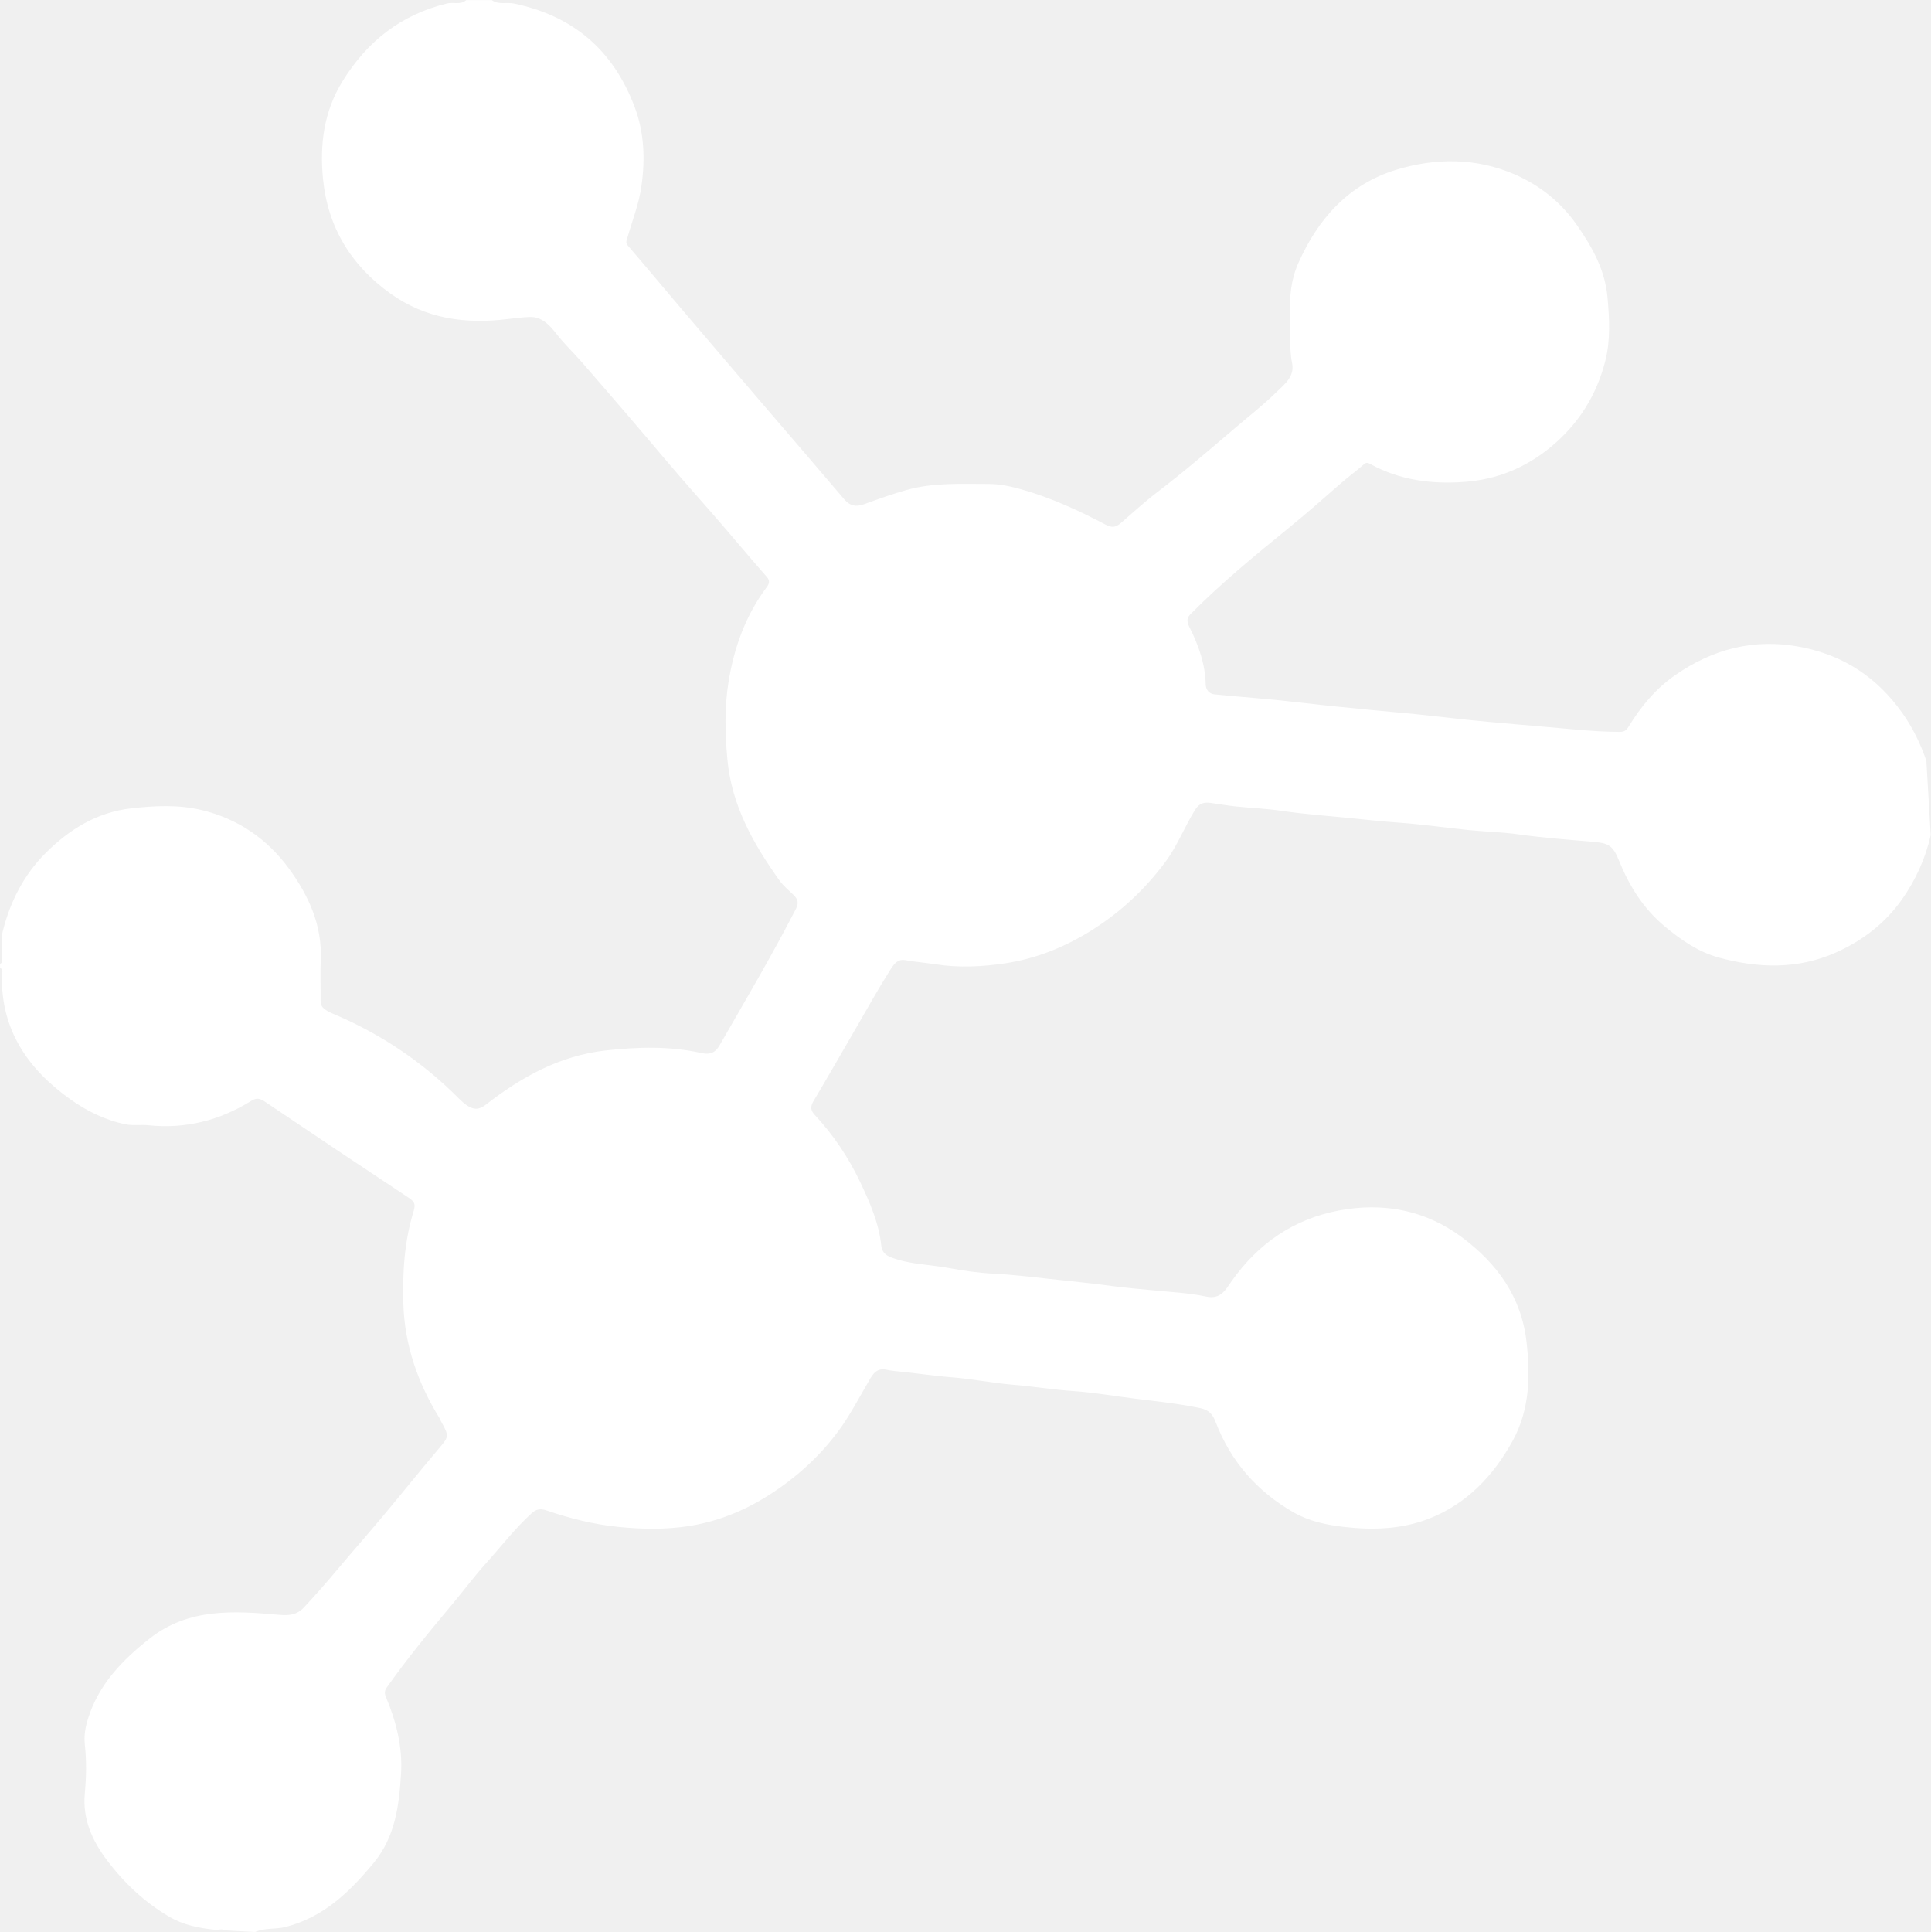
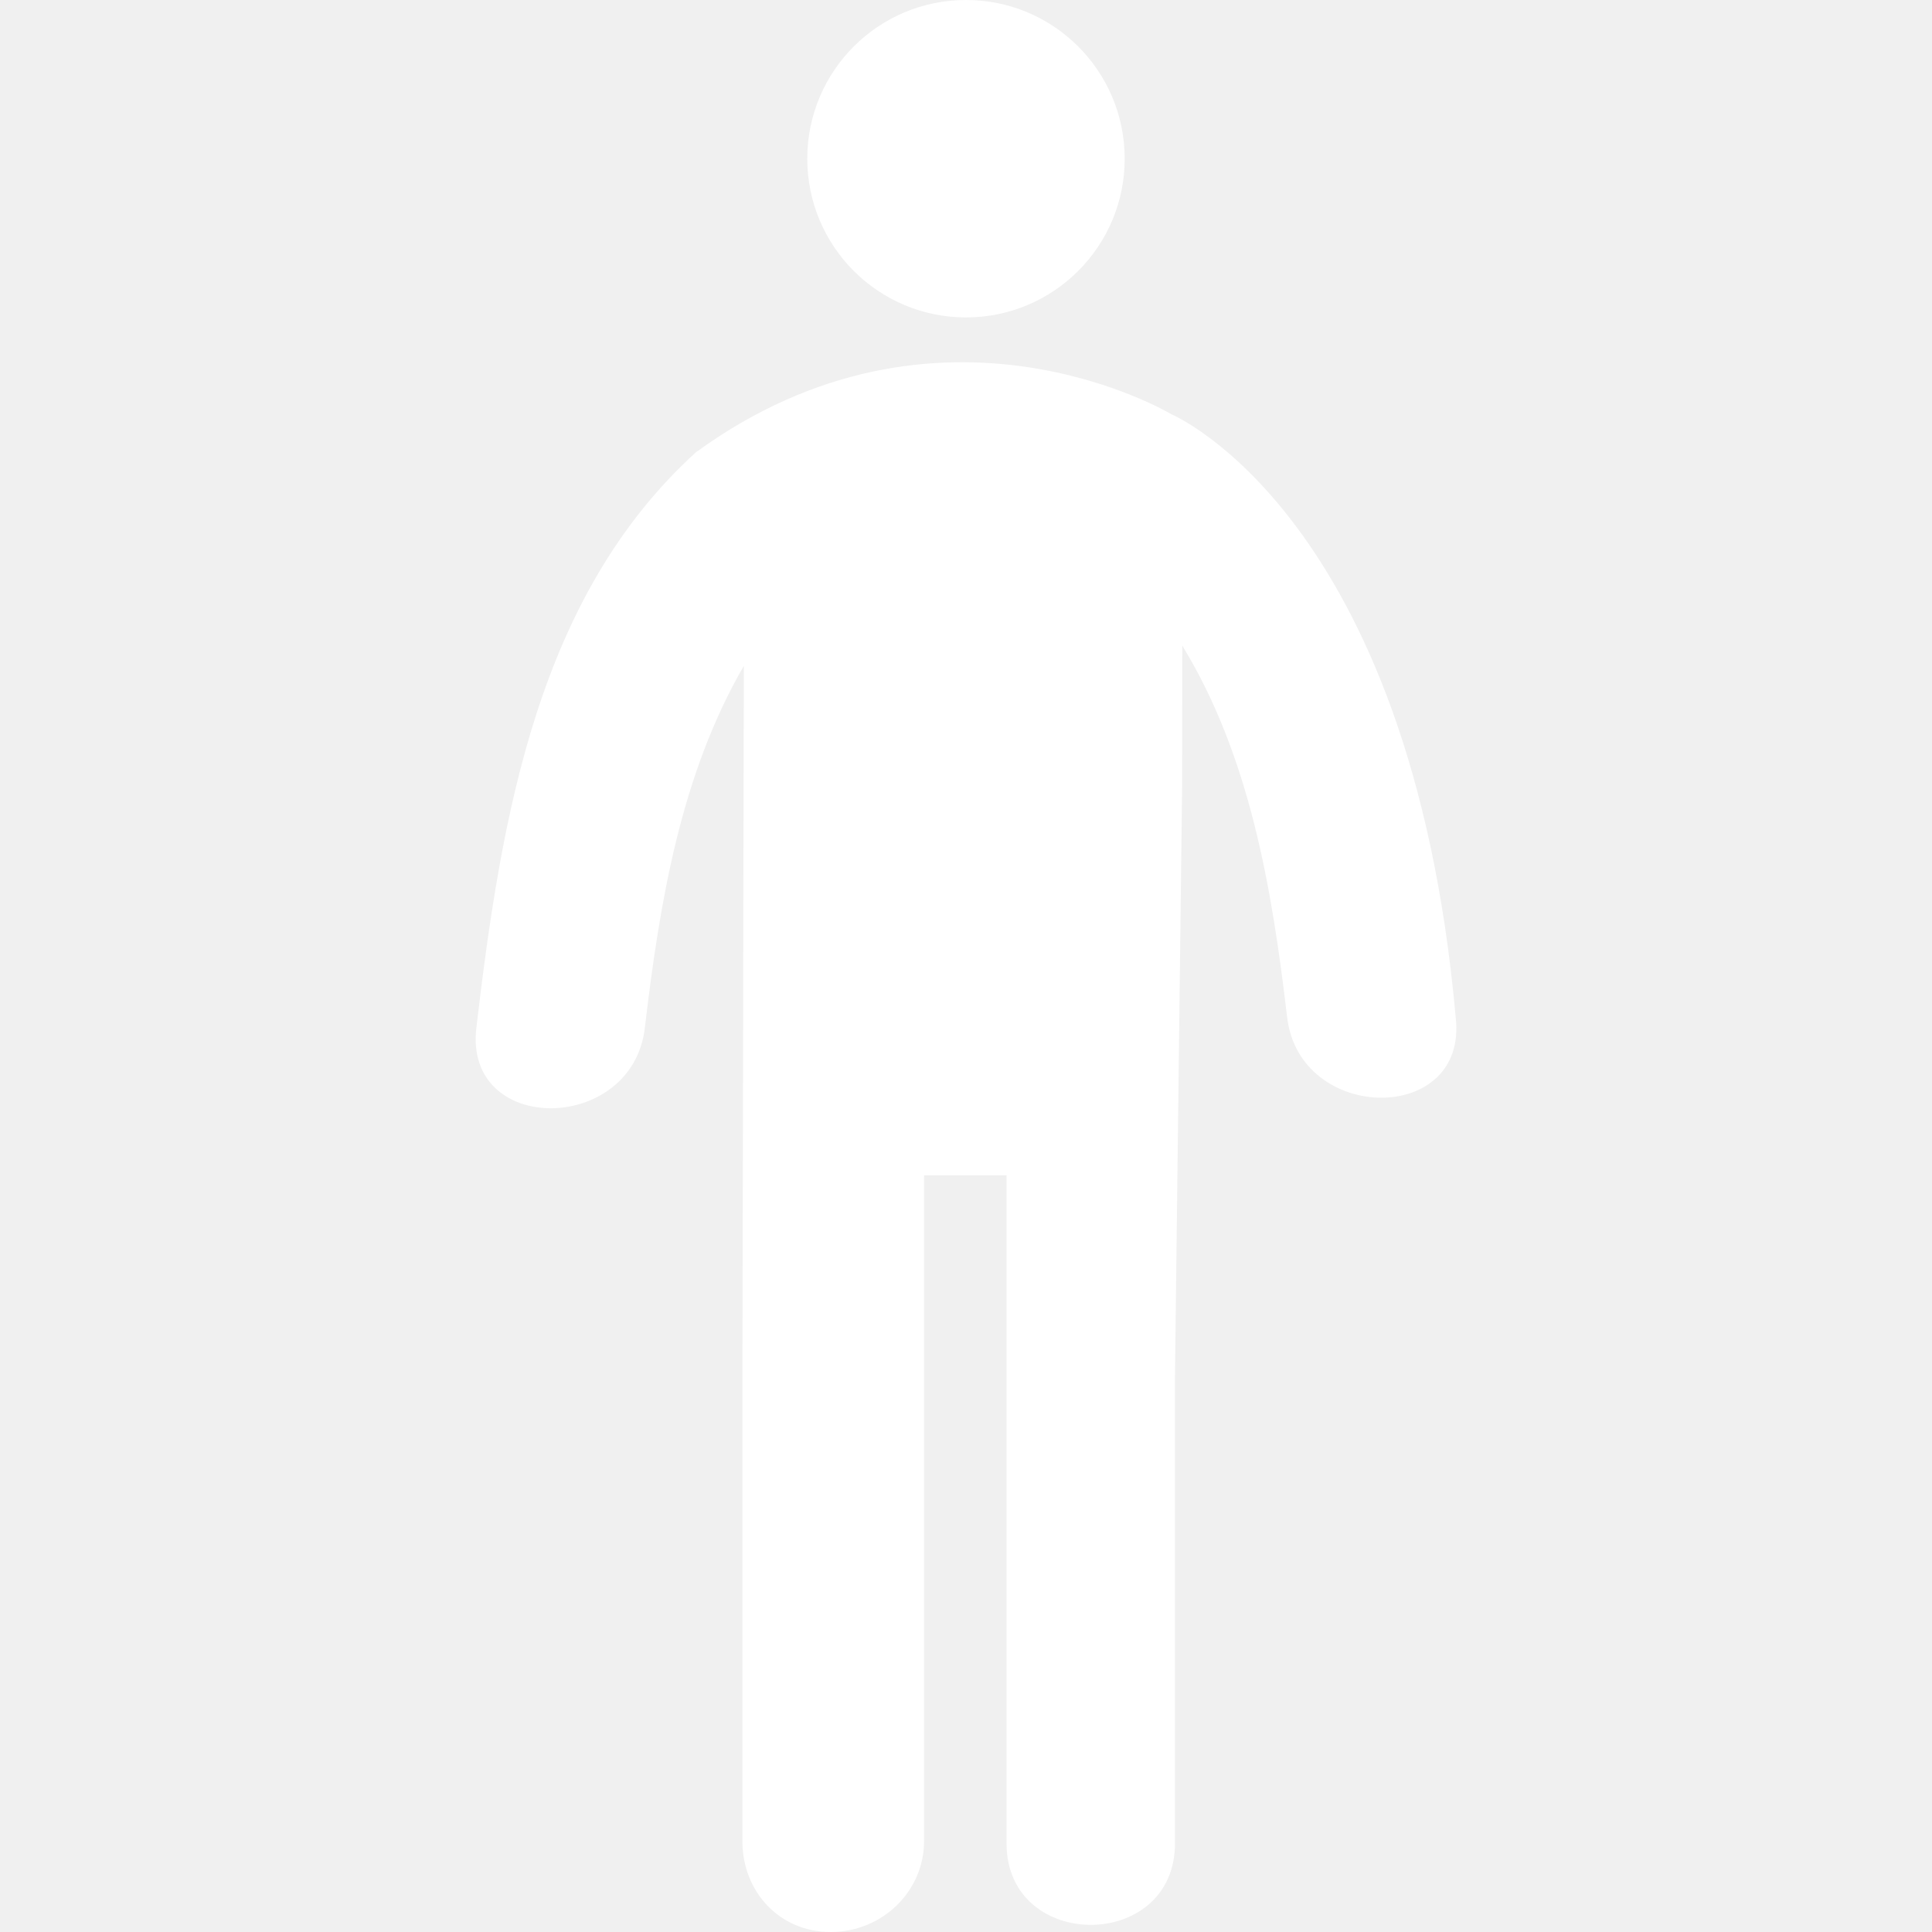
- <svg xmlns="http://www.w3.org/2000/svg" version="1.1" id="Layer_1" x="0px" y="0px" viewBox="0 0 693.41 693.8" style="enable-background:new 0 0 693.41 693.8;" xml:space="preserve">
-   <style type="text/css">
- 	.st0{fill:#FFFFFF;}
- </style>
-   <path class="st0" d="M693.41,299.94c-1.91,8.41-5.43,16.11-10.35,23.09c-6.07,8.6-14.18,14.79-23.75,19.05  c-13.76,6.13-27.97,5.62-42.01,1.79c-7.26-1.98-13.62-6.34-19.5-11.26c-7.7-6.45-12.74-14.61-16.43-23.77  c-2.17-5.39-3.88-6.11-9.59-6.58c-8.86-0.73-17.74-1.41-26.56-2.65c-5.85-0.82-11.79-0.93-17.68-1.52  c-8.39-0.84-16.74-2.08-25.14-2.67c-5.67-0.4-11.32-1-16.97-1.58c-8.5-0.87-17.03-1.44-25.49-2.7c-5.26-0.78-10.61-0.97-15.91-1.52  c-3.08-0.32-6.14-0.85-9.21-1.28c-2.32-0.32-4.09,0.08-5.54,2.38c-3.83,6.11-6.36,12.92-10.7,18.76  c-7.37,9.93-16.21,18.16-26.69,24.71c-9.52,5.94-19.81,10.09-30.81,11.74c-8.24,1.24-16.66,1.67-25.09,0.36  c-3.62-0.56-7.3-0.85-10.93-1.5c-3.01-0.54-4.44,2.11-5.64,4.01c-4.02,6.36-7.67,12.95-11.45,19.46  c-5.27,9.09-10.48,18.21-15.85,27.25c-1.14,1.92-0.96,3.3,0.46,4.82c6.7,7.19,12.14,15.28,16.34,24.14  c3.47,7.31,6.74,14.73,7.61,22.95c0.21,1.94,1.3,3.28,3.55,4.13c6.71,2.55,13.8,2.54,20.69,3.81c5.2,0.96,10.43,1.73,15.71,2  c6.6,0.34,13.13,1.09,19.67,1.82c7.91,0.88,15.83,1.63,23.72,2.71c4.57,0.63,9.2,0.97,13.8,1.43c6.55,0.66,13.17,0.95,19.61,2.31  c5.17,1.09,6.93-2.54,9.1-5.61c9.51-13.48,22.31-22.25,38.42-25.31c15.88-3.02,31.1-0.2,44.24,9.6  c12.58,9.38,21.38,21.35,23.22,37.67c1.38,12.3,1.1,24.31-4.95,35.36c-6.94,12.65-16.62,22.83-30.31,28.11  c-9.59,3.69-19.72,4.07-30.03,2.91c-6.51-0.73-12.74-2.03-18.33-5.22c-13.14-7.5-22.64-18.35-28.08-32.56  c-1.02-2.67-2.36-4.25-5.45-4.9c-7.78-1.64-15.66-2.44-23.52-3.42c-7.32-0.91-14.61-2.2-21.95-2.7c-7.4-0.5-14.71-1.71-22.1-2.31  c-7.22-0.6-14.38-2.08-21.6-2.64c-6.98-0.54-13.87-1.65-20.83-2.28c-0.97-0.09-1.93-0.27-2.88-0.47c-3.91-0.79-5.22,2.44-6.78,5.12  c-3.29,5.62-6.29,11.4-10.17,16.69c-6.88,9.37-15.33,16.98-25.09,23.21c-8.86,5.66-18.52,9.55-28.85,11.15  c-8.27,1.28-16.66,1.15-25.09,0.31c-8.99-0.89-17.59-3.06-26.03-5.95c-2.31-0.79-3.81-0.31-5.3,1.05  c-5.97,5.44-10.87,11.85-16.26,17.83c-4.32,4.79-8.18,10-12.32,14.95c-8.14,9.71-16.18,19.5-23.49,29.86  c-0.79,1.12-0.75,2.14-0.22,3.39c3.7,8.78,5.99,17.95,5.41,27.48c-0.7,11.36-2.07,22.62-9.77,31.96  c-8.61,10.45-18.04,19.59-31.74,23.09c-3.63,0.93-7.43,0.23-10.9,1.8c-3.35-0.18-7.53-0.41-10.88-0.59  c-1.01-0.68-2.26-0.08-3.35-0.19c-5.85-0.57-11.58-1.73-16.68-4.74c-8.81-5.19-16.17-12.14-22.29-20.24  c-5.25-6.95-8.85-14.75-7.96-24.13c0.55-5.81,0.63-11.64,0-17.45c-0.35-3.23,0.21-6.28,1.14-9.24  c3.83-12.33,12.31-21.07,22.16-28.82c14.02-11.02,30.18-9.93,46.45-8.5c3.28,0.29,6.29,0.19,8.93-2.64  c3.97-4.26,7.81-8.6,11.55-13.06c5.5-6.57,11.18-12.99,16.68-19.56c6.67-7.97,13.16-16.09,19.87-24.02  c4.08-4.82,4.2-4.71,1.03-10.42c-0.17-0.3-0.26-0.64-0.43-0.93c-7.77-12.61-12.55-26.19-12.98-41.09  c-0.32-11.26,0.35-22.48,3.71-33.32c0.76-2.45,0.18-3.43-1.79-4.73c-17.27-11.42-34.48-22.93-51.64-34.51  c-1.75-1.18-3-1.47-4.87-0.31c-11.34,7.04-23.63,10.18-37,8.78c-2.67-0.28-5.36,0.21-8.05-0.32c-7.41-1.48-14.09-4.8-20.09-9.09  c-15.1-10.81-24.83-24.83-24.45-44.32c0.02-0.92,0.67-2.14-0.67-2.8c0-0.47,0-0.94,0-1.41c1.34-0.65,0.63-1.87,0.67-2.8  c0.14-2.93-0.42-6.01,0.27-8.78c2.66-10.74,7.66-20.49,15.46-28.26c8.46-8.43,18.39-14.65,30.77-16.03  c8.38-0.94,16.76-1.37,24.98,0.56c13.16,3.08,23.82,10.38,31.72,21.23c6.98,9.6,11.83,20.16,11.31,32.52  c-0.2,4.82-0.01,9.65-0.05,14.48c-0.02,2.3,0.56,3.33,5.02,5.22c16.63,7.04,31.73,17.21,44.46,30.02c4.46,4.49,6.83,4.75,9.98,2.3  c12.73-9.89,26.5-17.53,42.86-19.37c11.51-1.29,23.08-1.63,34.42,0.91c3.53,0.79,5.25-0.5,6.55-2.77  c9.32-16.24,18.87-32.35,27.43-49.02c1.05-2.05,0.71-3.38-0.71-4.82c-1.74-1.75-3.75-3.31-5.17-5.3  c-9.38-13.14-17.21-26.88-18.74-43.52c-0.86-9.36-1.08-18.69,0.41-27.88c1.98-12.26,6.12-23.85,13.7-33.97c0.75-1,1.39-2.2,0.05-3.7  c-5.6-6.33-10.99-12.84-16.52-19.24c-6.45-7.46-13.06-14.78-19.42-22.31c-10.09-11.95-20.28-23.82-30.55-35.61  c-2.97-3.4-6.26-6.51-9.06-10.1c-2.35-3.01-5.16-6.23-9.59-6.08c-2.64,0.09-5.32,0.43-7.94,0.75c-15.14,1.86-29.35-0.05-42.11-9.17  c-14.19-10.14-22.5-23.89-24.2-41.1c-1.2-12.16,0.21-24.08,6.92-35c8.87-14.44,21.02-24,37.6-28.07c2.32-0.57,4.89,0.64,6.9-1.21  h9.18c2.41,1.77,5.29,0.69,7.95,1.24c21.38,4.41,35.73,16.85,43.36,37.12c3.45,9.17,3.81,18.66,2.46,28.34  c-0.9,6.52-3.33,12.54-5.1,18.78c-0.29,1.04-0.68,1.66,0.22,2.7c6.42,7.45,12.69,15.01,19.06,22.5  c9.6,11.29,19.23,22.55,28.86,33.81c9.94,11.61,19.93,23.18,29.83,34.83c2.04,2.4,4.25,2.75,7.1,1.71  c5.02-1.83,10.06-3.65,15.19-5.09c9.65-2.72,19.6-2.17,29.48-2.17c4.07,0,7.97,0.86,11.86,1.95c10.6,2.99,20.52,7.57,30.23,12.67  c2.08,1.09,3.51,1.08,5.42-0.59c4.41-3.85,8.75-7.78,13.4-11.33c9.53-7.28,18.61-15.08,27.71-22.86c4.93-4.21,10.08-8.2,14.69-12.74  c2.84-2.79,6.71-5.57,5.72-10.47c-1.18-5.82-0.36-11.67-0.66-17.5c-0.33-6.3,0.24-12.41,2.83-18.29  c7.1-16.13,18.2-28.48,35.24-33.68c14.03-4.27,28.58-4.36,42.42,1.62c9.04,3.91,16.67,9.98,22.35,18.1  c5.52,7.89,10.2,16.11,11.1,26.18c0.68,7.61,1.07,15.19-0.74,22.5c-3.08,12.4-9.59,22.85-19.61,31.14  c-9.06,7.49-19.32,11.67-30.92,12.55c-11.82,0.9-23.27-0.59-33.86-6.37c-0.92-0.5-1.45-0.75-2.39,0.08  c-2.68,2.38-5.59,4.47-8.29,6.83c-6.19,5.42-12.36,10.85-18.74,16.04c-12.08,9.82-24.09,19.69-35.06,30.75  c-1.33,1.34-1.77,2.42-0.49,4.95c3.23,6.38,5.64,13.26,5.79,20.42c0.04,1.97,1.27,3.42,3.12,3.6c5.3,0.52,10.61,0.97,15.91,1.44  c5.19,0.46,10.39,0.96,15.54,1.58c8.49,1.02,16.99,1.8,25.49,2.65c5.18,0.52,10.38,0.93,15.56,1.46c8.61,0.89,17.21,1.97,25.83,2.74  c6.12,0.55,12.25,1.11,18.37,1.61c9.61,0.79,19.17,1.96,28.84,2c1.59,0.01,2.38-0.51,3.2-1.85c4.37-7.18,9.75-13.64,16.61-18.43  c13.58-9.48,28.54-13.43,45.2-10.21c15.51,3,27.51,10.97,36.56,23.78c3.76,5.32,6.54,11.07,8.6,17.16  C692.3,280.87,692.97,292.34,693.41,299.94z" />
+ <svg xmlns="http://www.w3.org/2000/svg" version="1.1" id="Capa_1" x="0px" y="0px" viewBox="0 0 53.355 53.355" style="enable-background:new 0 0 53.355 53.355;" xml:space="preserve">
+   <g>
+     <g>
+       <circle style="fill:#FFFFFF;" cx="26.677" cy="4.383" r="4.383" />
+       <path style="fill:#FFFFFF;" d="M40.201,28.096c-1.236-13.887-7.854-16.657-7.854-16.657s-6.396-3.845-13.129,1.052    c-4.365,3.973-5.373,10.038-6.063,15.896c-0.349,2.977,4.307,2.941,4.653,0c0.412-3.496,1-7.008,2.735-9.999l-0.008,3.375    l-0.032,16.219v12.867c0,1.383,1.014,2.506,2.438,2.506c1.423,0,2.578-1.123,2.578-2.506V32.457h2.278c0,4.309,0,14.144,0,18.451    c0,3,4.652,3,4.652,0c0-4.309,0-8.619,0-12.927l0.197-16.251c0.002-1.551,0.004-2.937,0.004-3.901    c1.859,3.046,2.473,6.664,2.896,10.265C35.895,31.037,40.55,31.073,40.201,28.096z" />
+     </g>
+   </g>
+   <g>
+ </g>
+   <g>
+ </g>
+   <g>
+ </g>
+   <g>
+ </g>
+   <g>
+ </g>
+   <g>
+ </g>
+   <g>
+ </g>
+   <g>
+ </g>
+   <g>
+ </g>
+   <g>
+ </g>
+   <g>
+ </g>
+   <g>
+ </g>
+   <g>
+ </g>
+   <g>
+ </g>
+   <g>
+ </g>
</svg>
